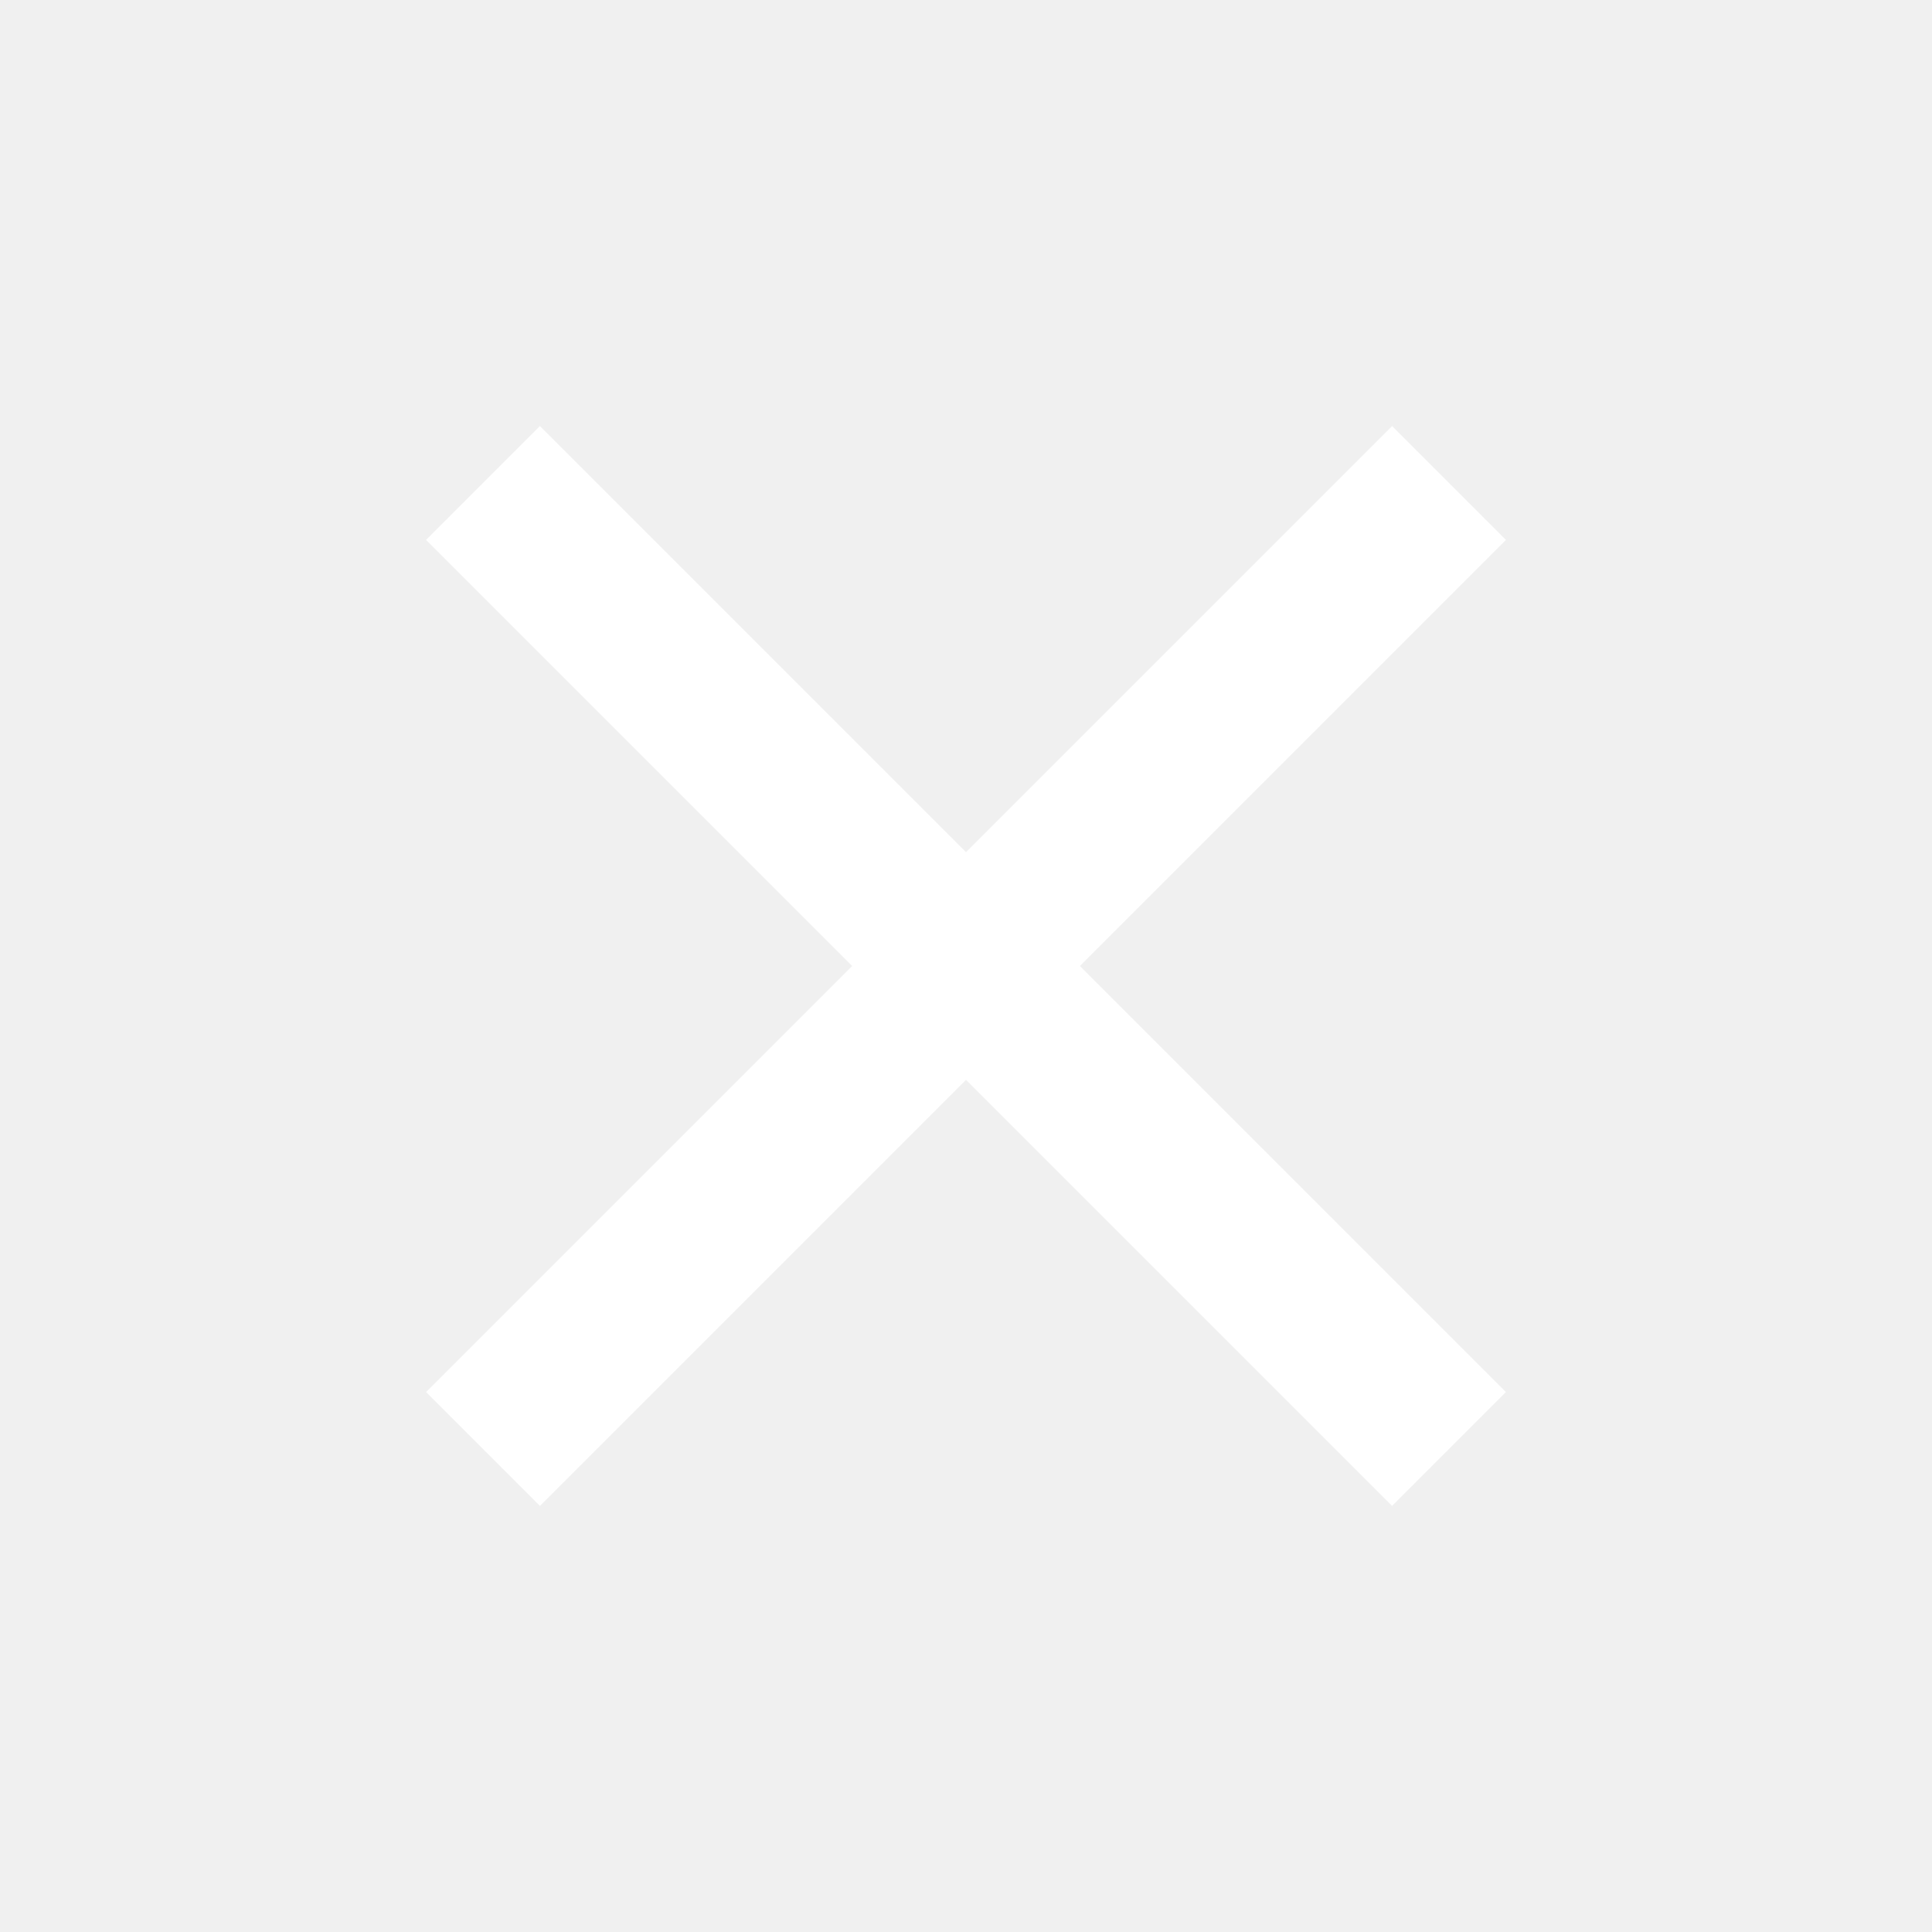
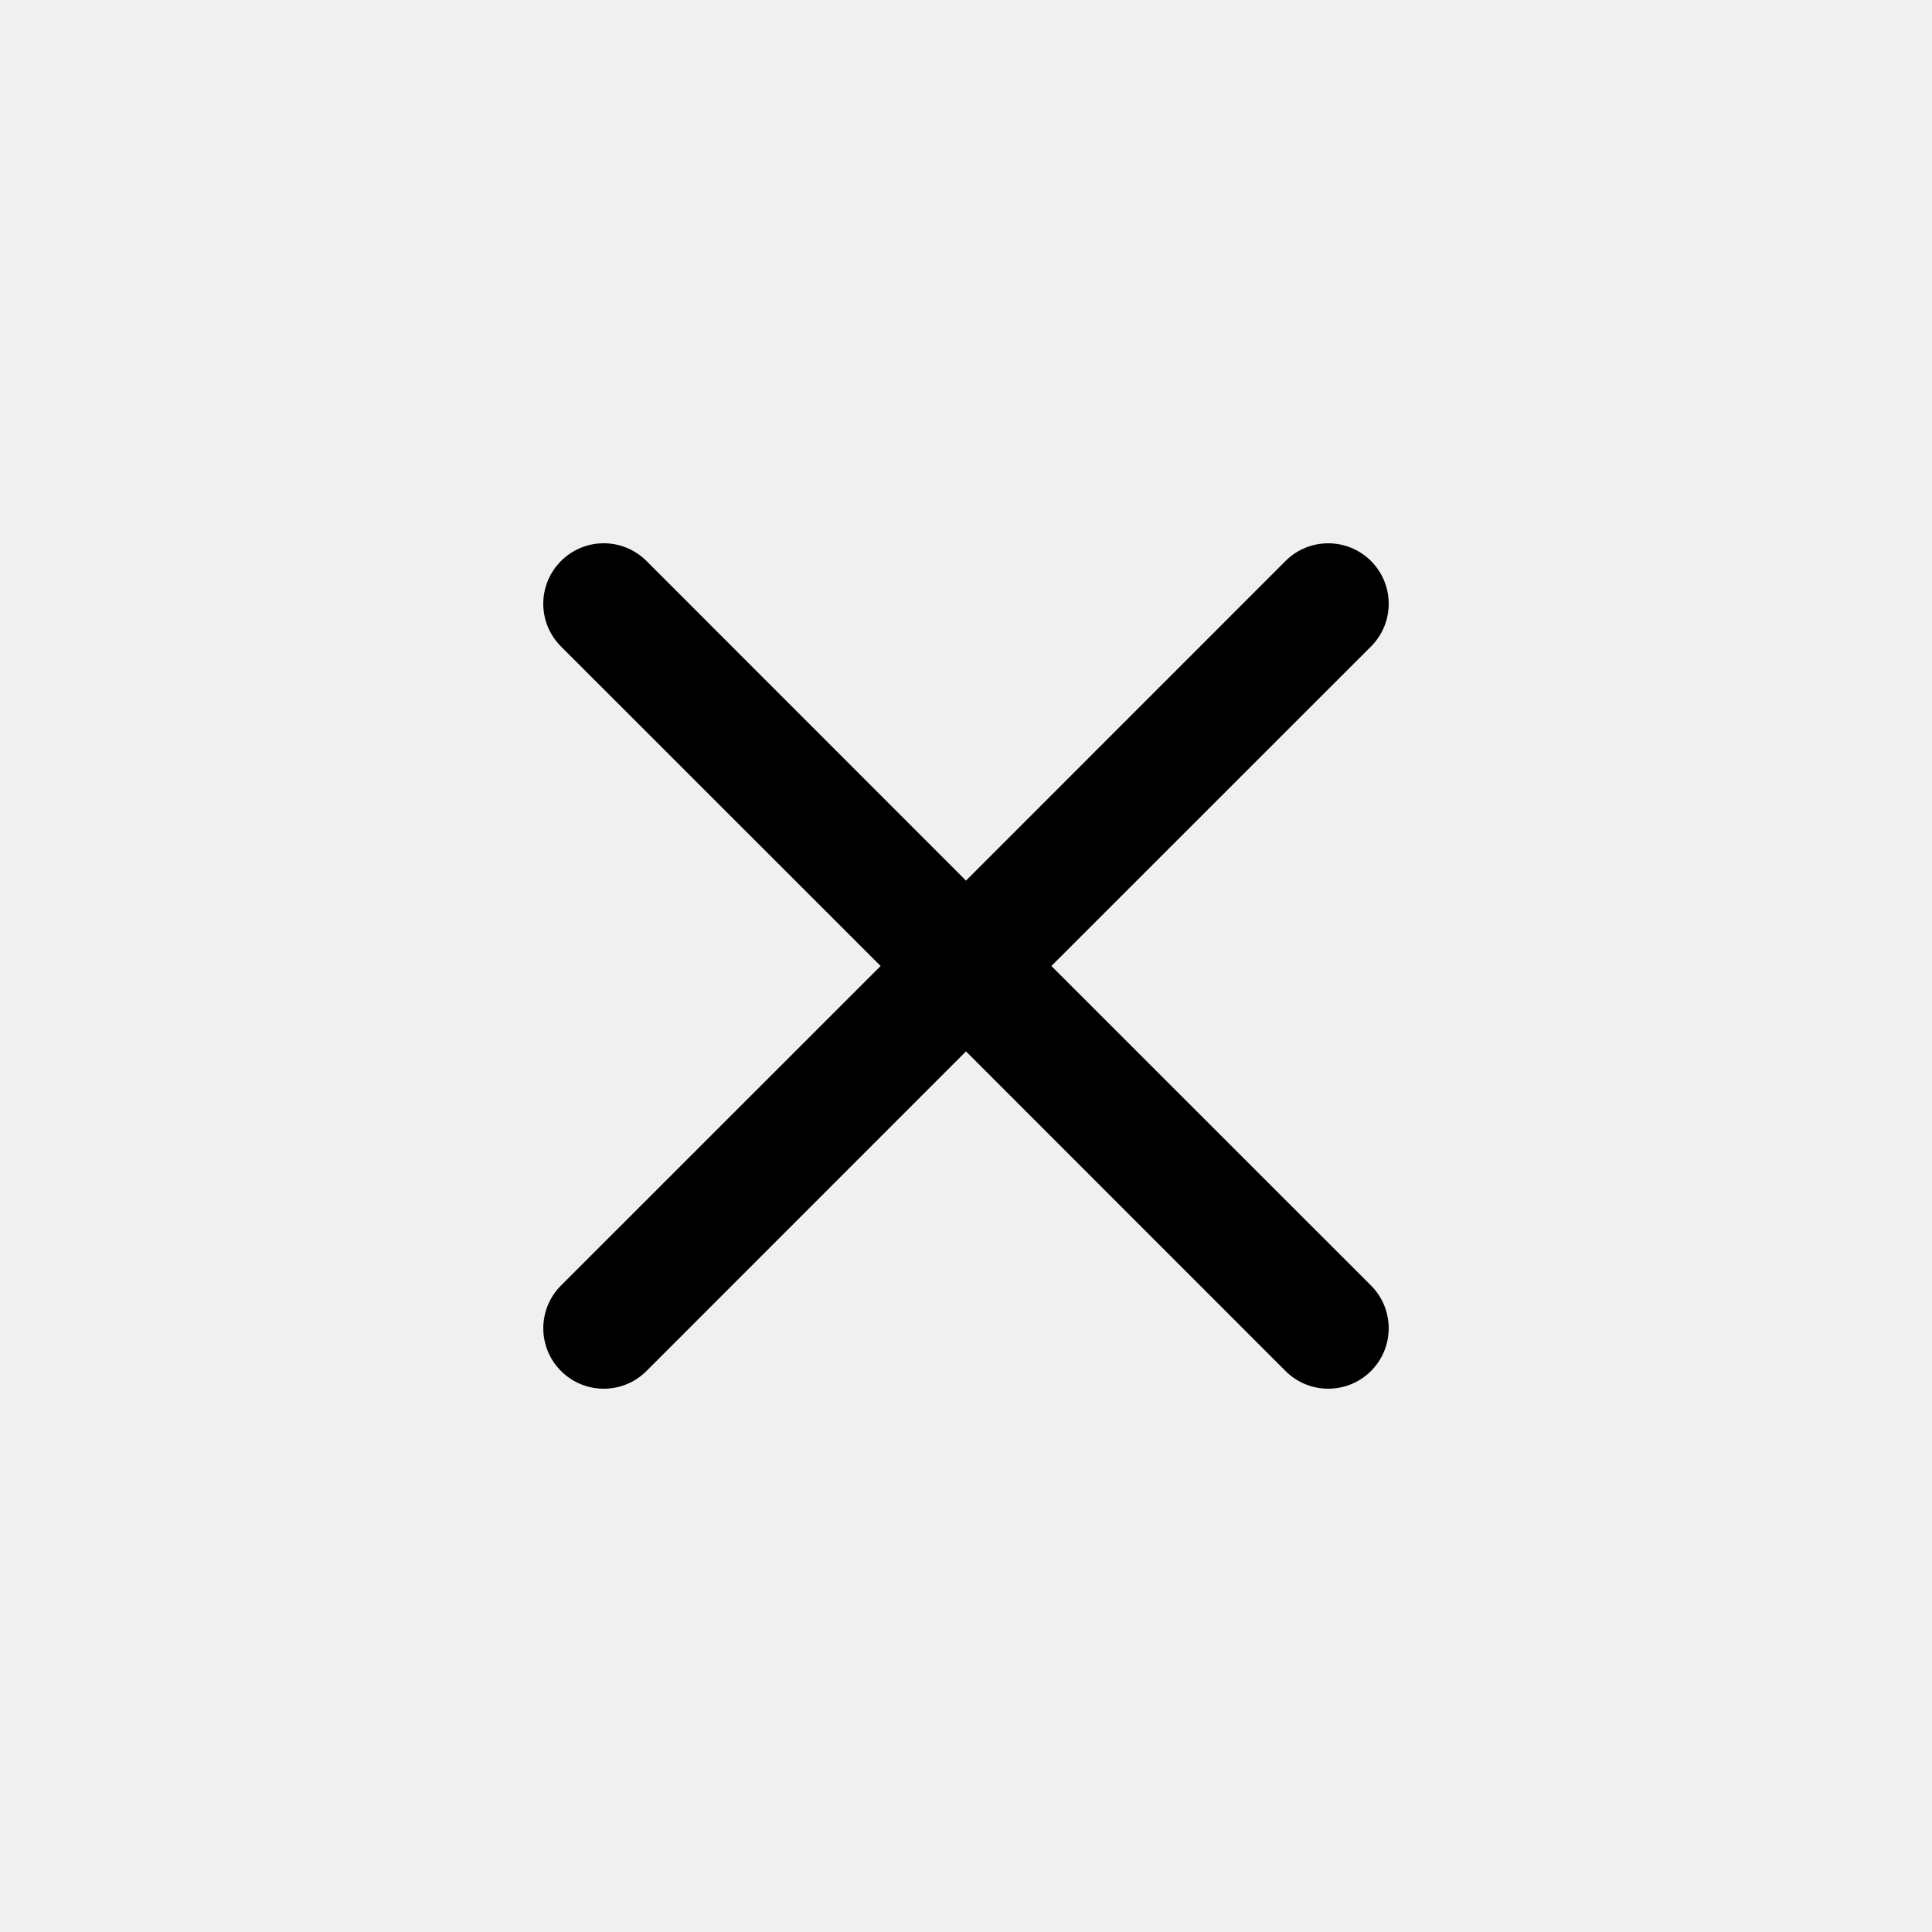
- <svg xmlns="http://www.w3.org/2000/svg" width="12" height="12" viewBox="0 0 12 12" fill="none">
-   <path d="M9 3L3 9" stroke="#FFF" stroke-linejoin="round" />
-   <path d="M3 3L9 9" stroke="#FFF" stroke-linejoin="round" />
+ <svg xmlns="http://www.w3.org/2000/svg" width="16" height="16" fill="currentColor" class="bi bi-x" viewBox="0 0 16 16">
+   <path d="M4.646 4.646a.5.5 0 0 1 .708 0L8 7.293l2.646-2.647a.5.5 0 0 1 .708.708L8.707 8l2.647 2.646a.5.5 0 0 1-.708.708L8 8.707l-2.646 2.647a.5.5 0 0 1-.708-.708L7.293 8 4.646 5.354a.5.5 0 0 1 0-.708z" />
</svg>
